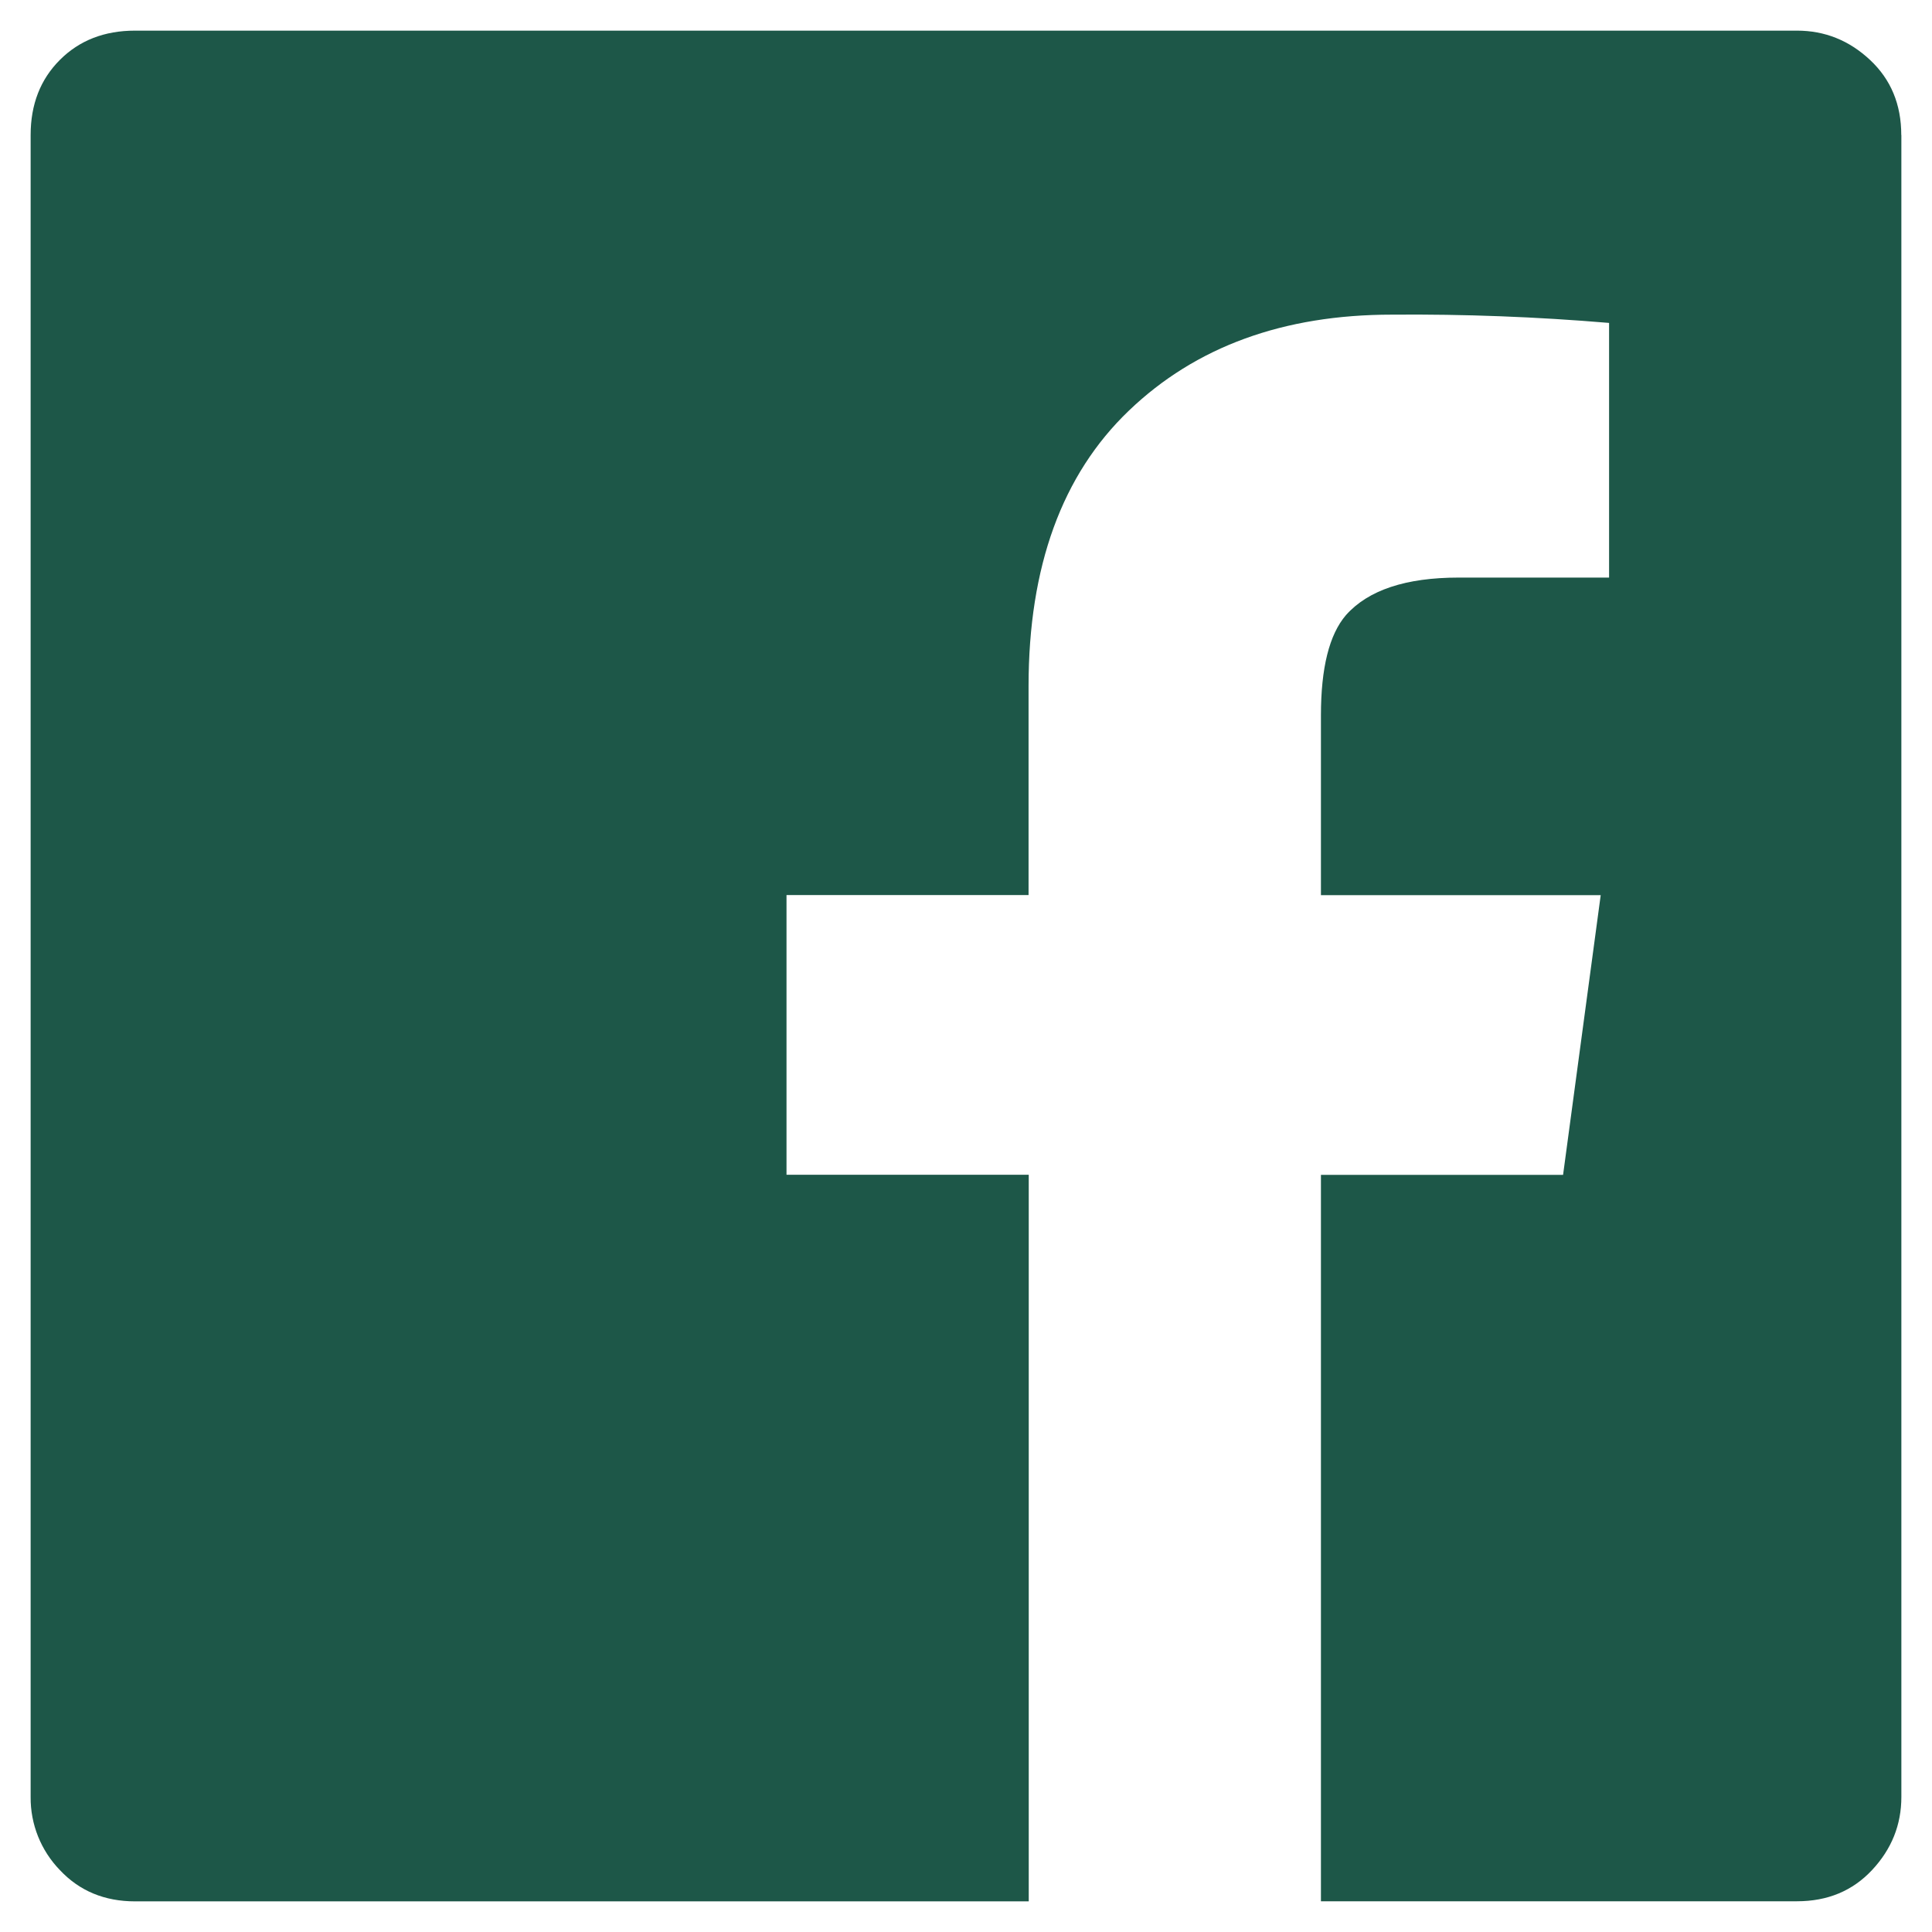
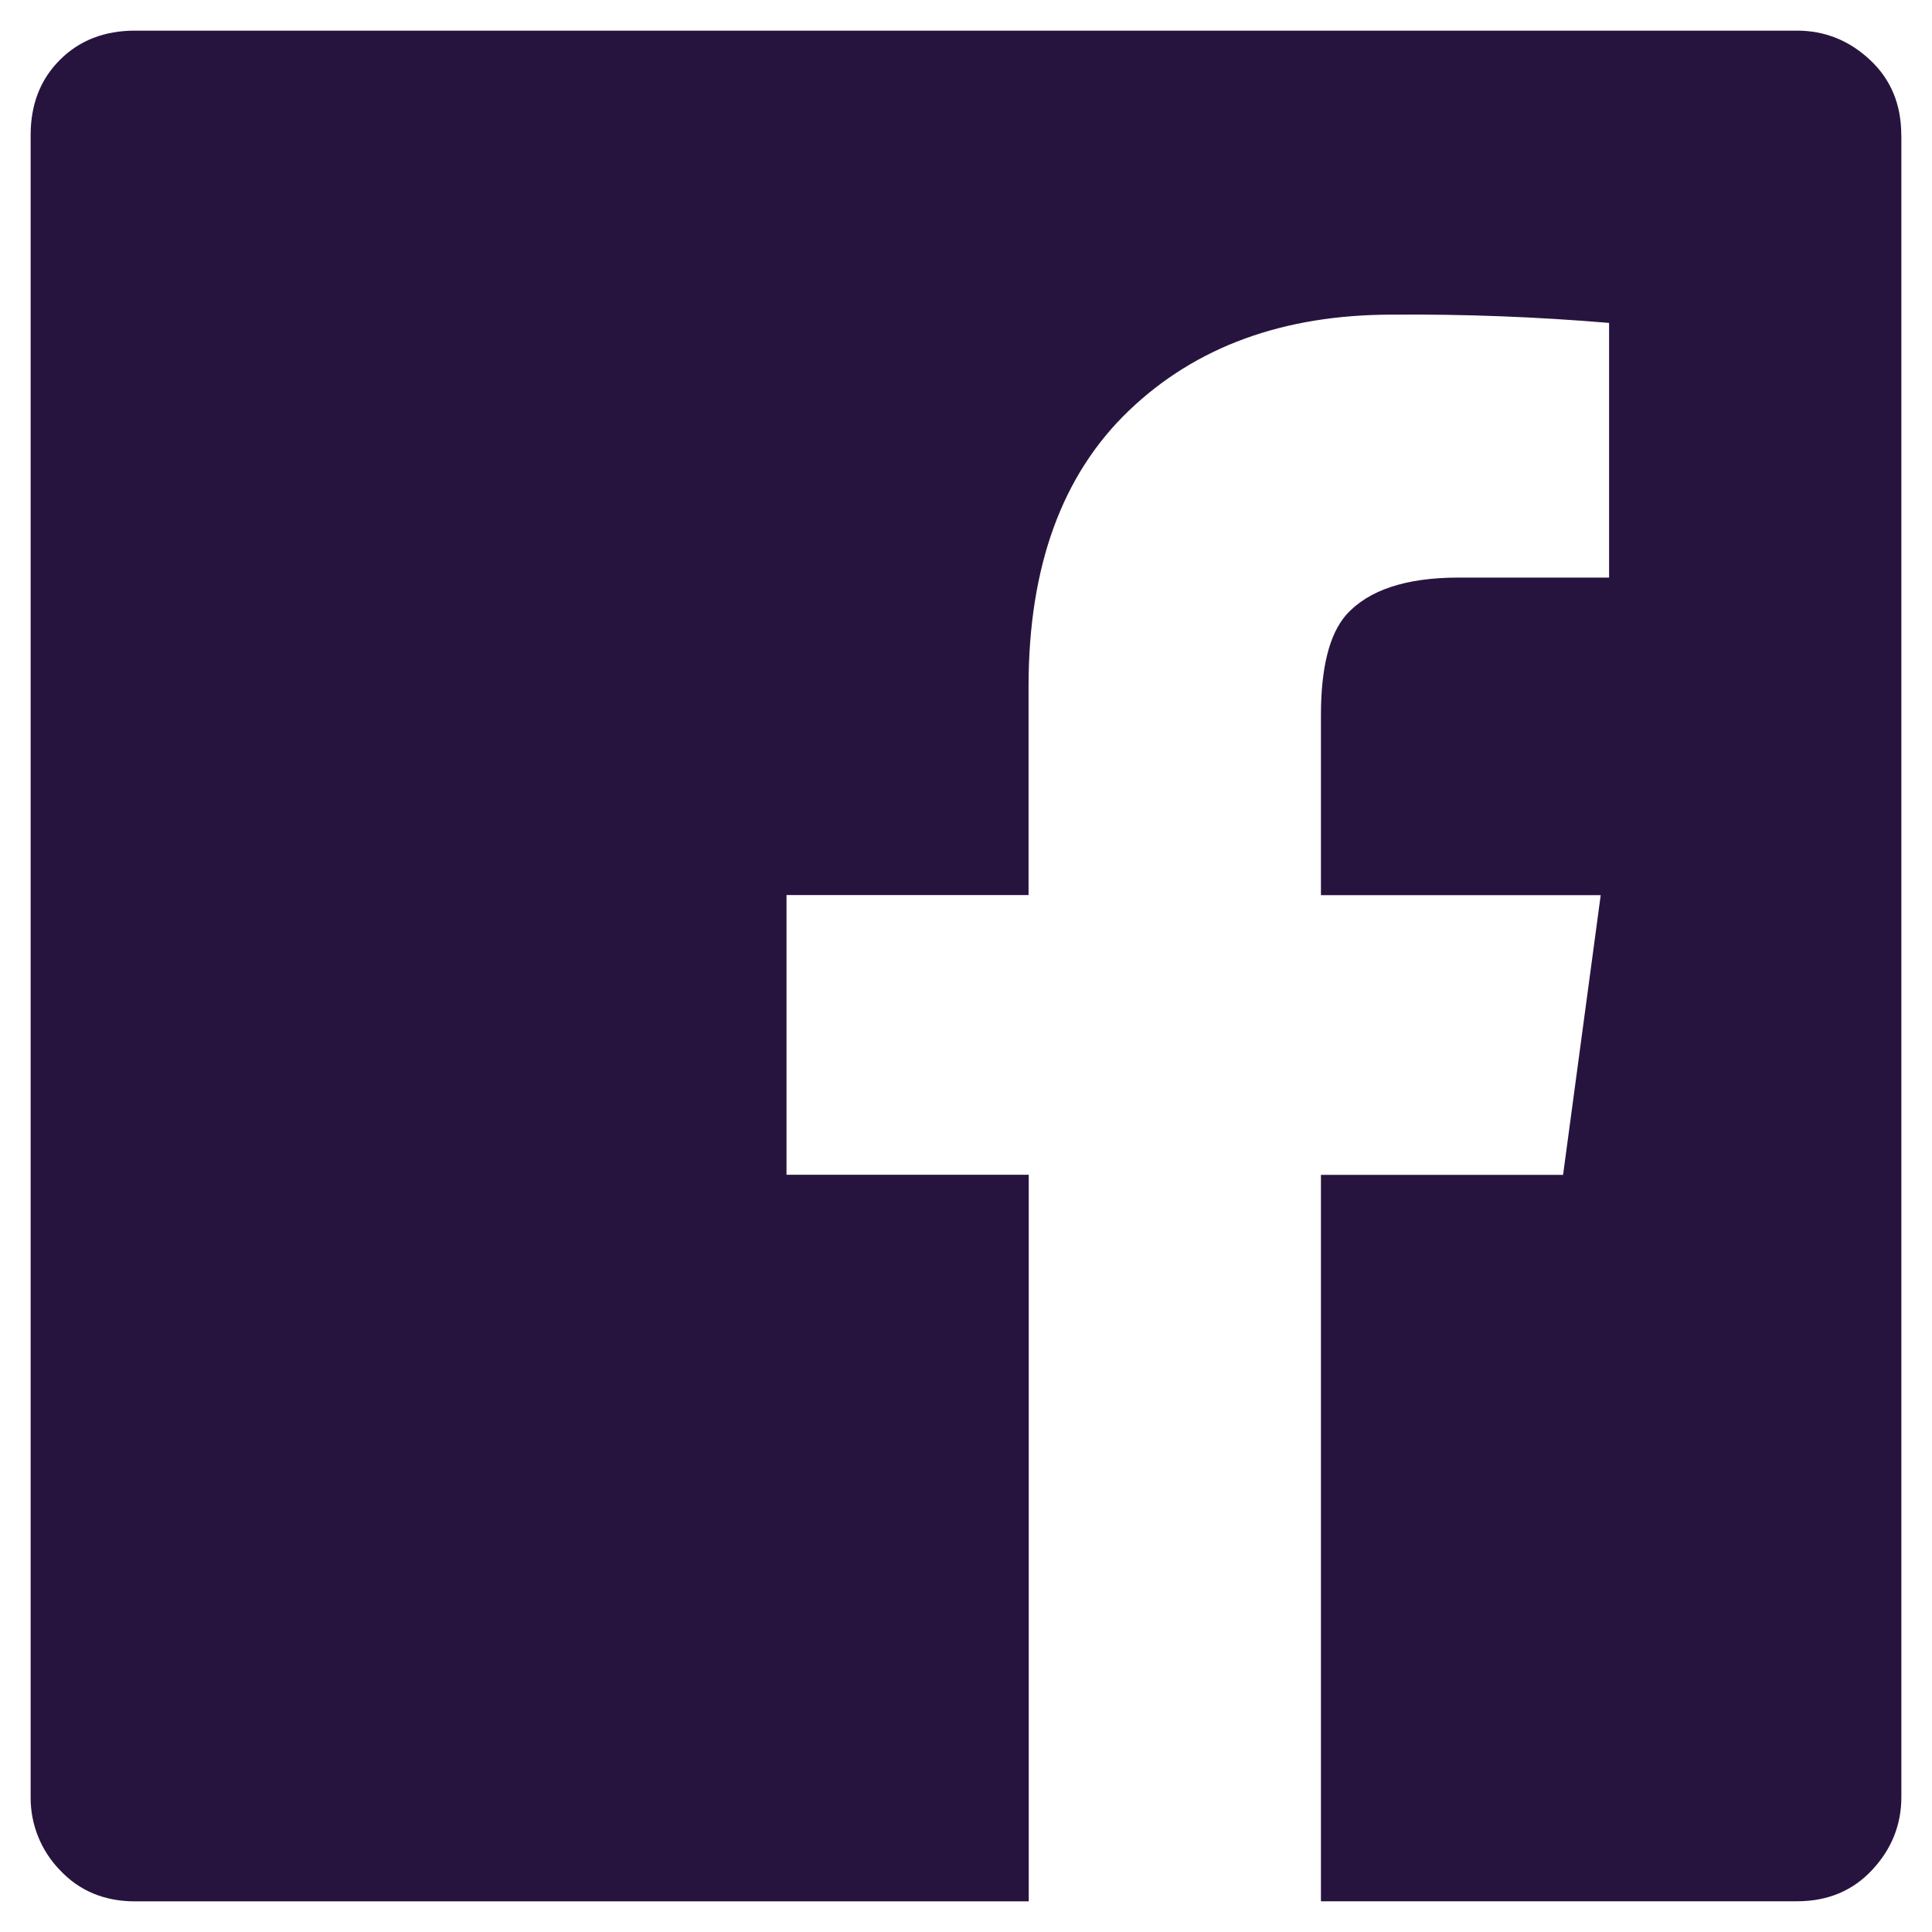
<svg xmlns="http://www.w3.org/2000/svg" width="21" height="21" viewBox="0 0 21 21">
-   <path fill="#1D5748" fill-rule="evenodd" d="M20.667 1.468v18.064c0 .303-.106.567-.318.794-.212.227-.484.34-.817.34h-5.174V12.77h2.632l.409-3.04h-3.041V7.776c0-.515.09-.878.272-1.09.242-.272.65-.408 1.226-.408h1.634V3.51a25.57 25.57 0 0 0-2.36-.09c-1.18 0-2.134.348-2.86 1.044-.726.695-1.09 1.694-1.09 2.995v2.27H8.549v3.04h2.633v7.898H1.468c-.333 0-.605-.114-.817-.34a1.127 1.127 0 0 1-.318-.795V1.468c0-.333.106-.605.318-.817.212-.212.484-.318.817-.318h18.064c.303 0 .567.106.794.318.227.212.34.484.34.817z" />
+   <path fill="#27143e" fill-rule="evenodd" d="M20.667 1.468v18.064c0 .303-.106.567-.318.794-.212.227-.484.34-.817.34h-5.174V12.77h2.632l.409-3.04h-3.041V7.776c0-.515.09-.878.272-1.09.242-.272.65-.408 1.226-.408h1.634V3.51a25.57 25.57 0 0 0-2.36-.09c-1.18 0-2.134.348-2.86 1.044-.726.695-1.09 1.694-1.09 2.995v2.27H8.549v3.04h2.633v7.898H1.468c-.333 0-.605-.114-.817-.34a1.127 1.127 0 0 1-.318-.795V1.468c0-.333.106-.605.318-.817.212-.212.484-.318.817-.318h18.064c.303 0 .567.106.794.318.227.212.34.484.34.817z" />
</svg>
